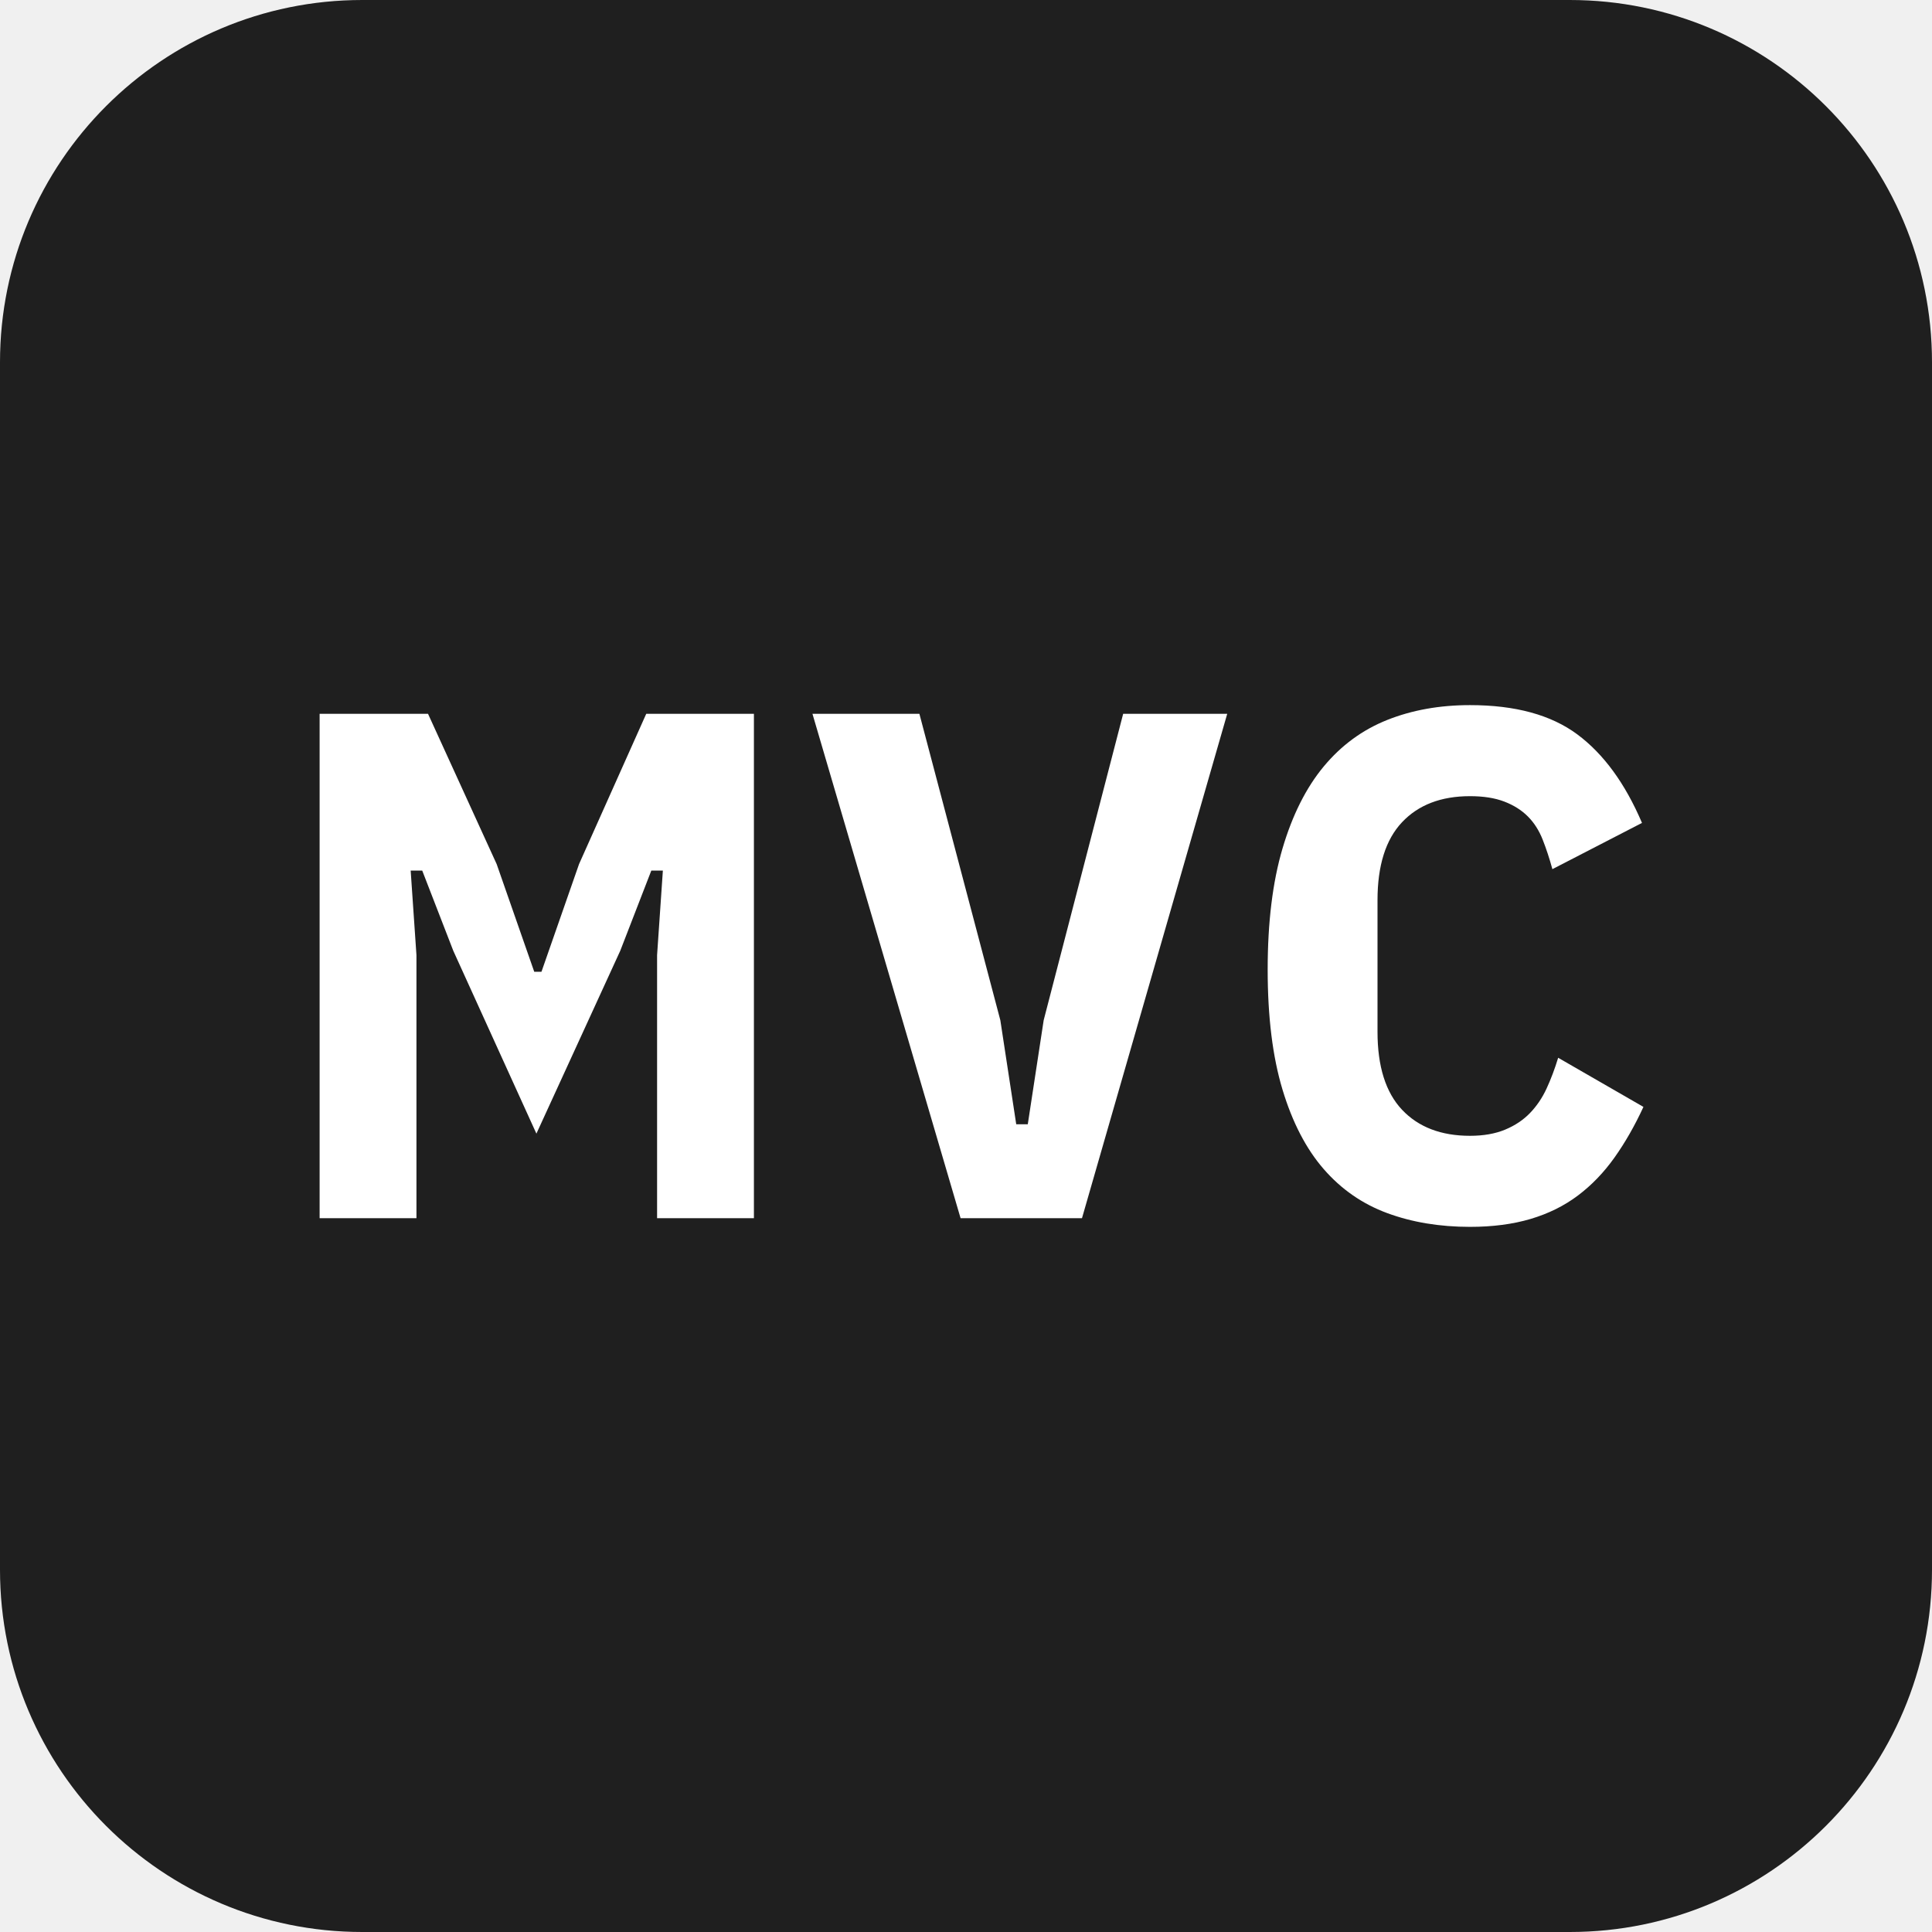
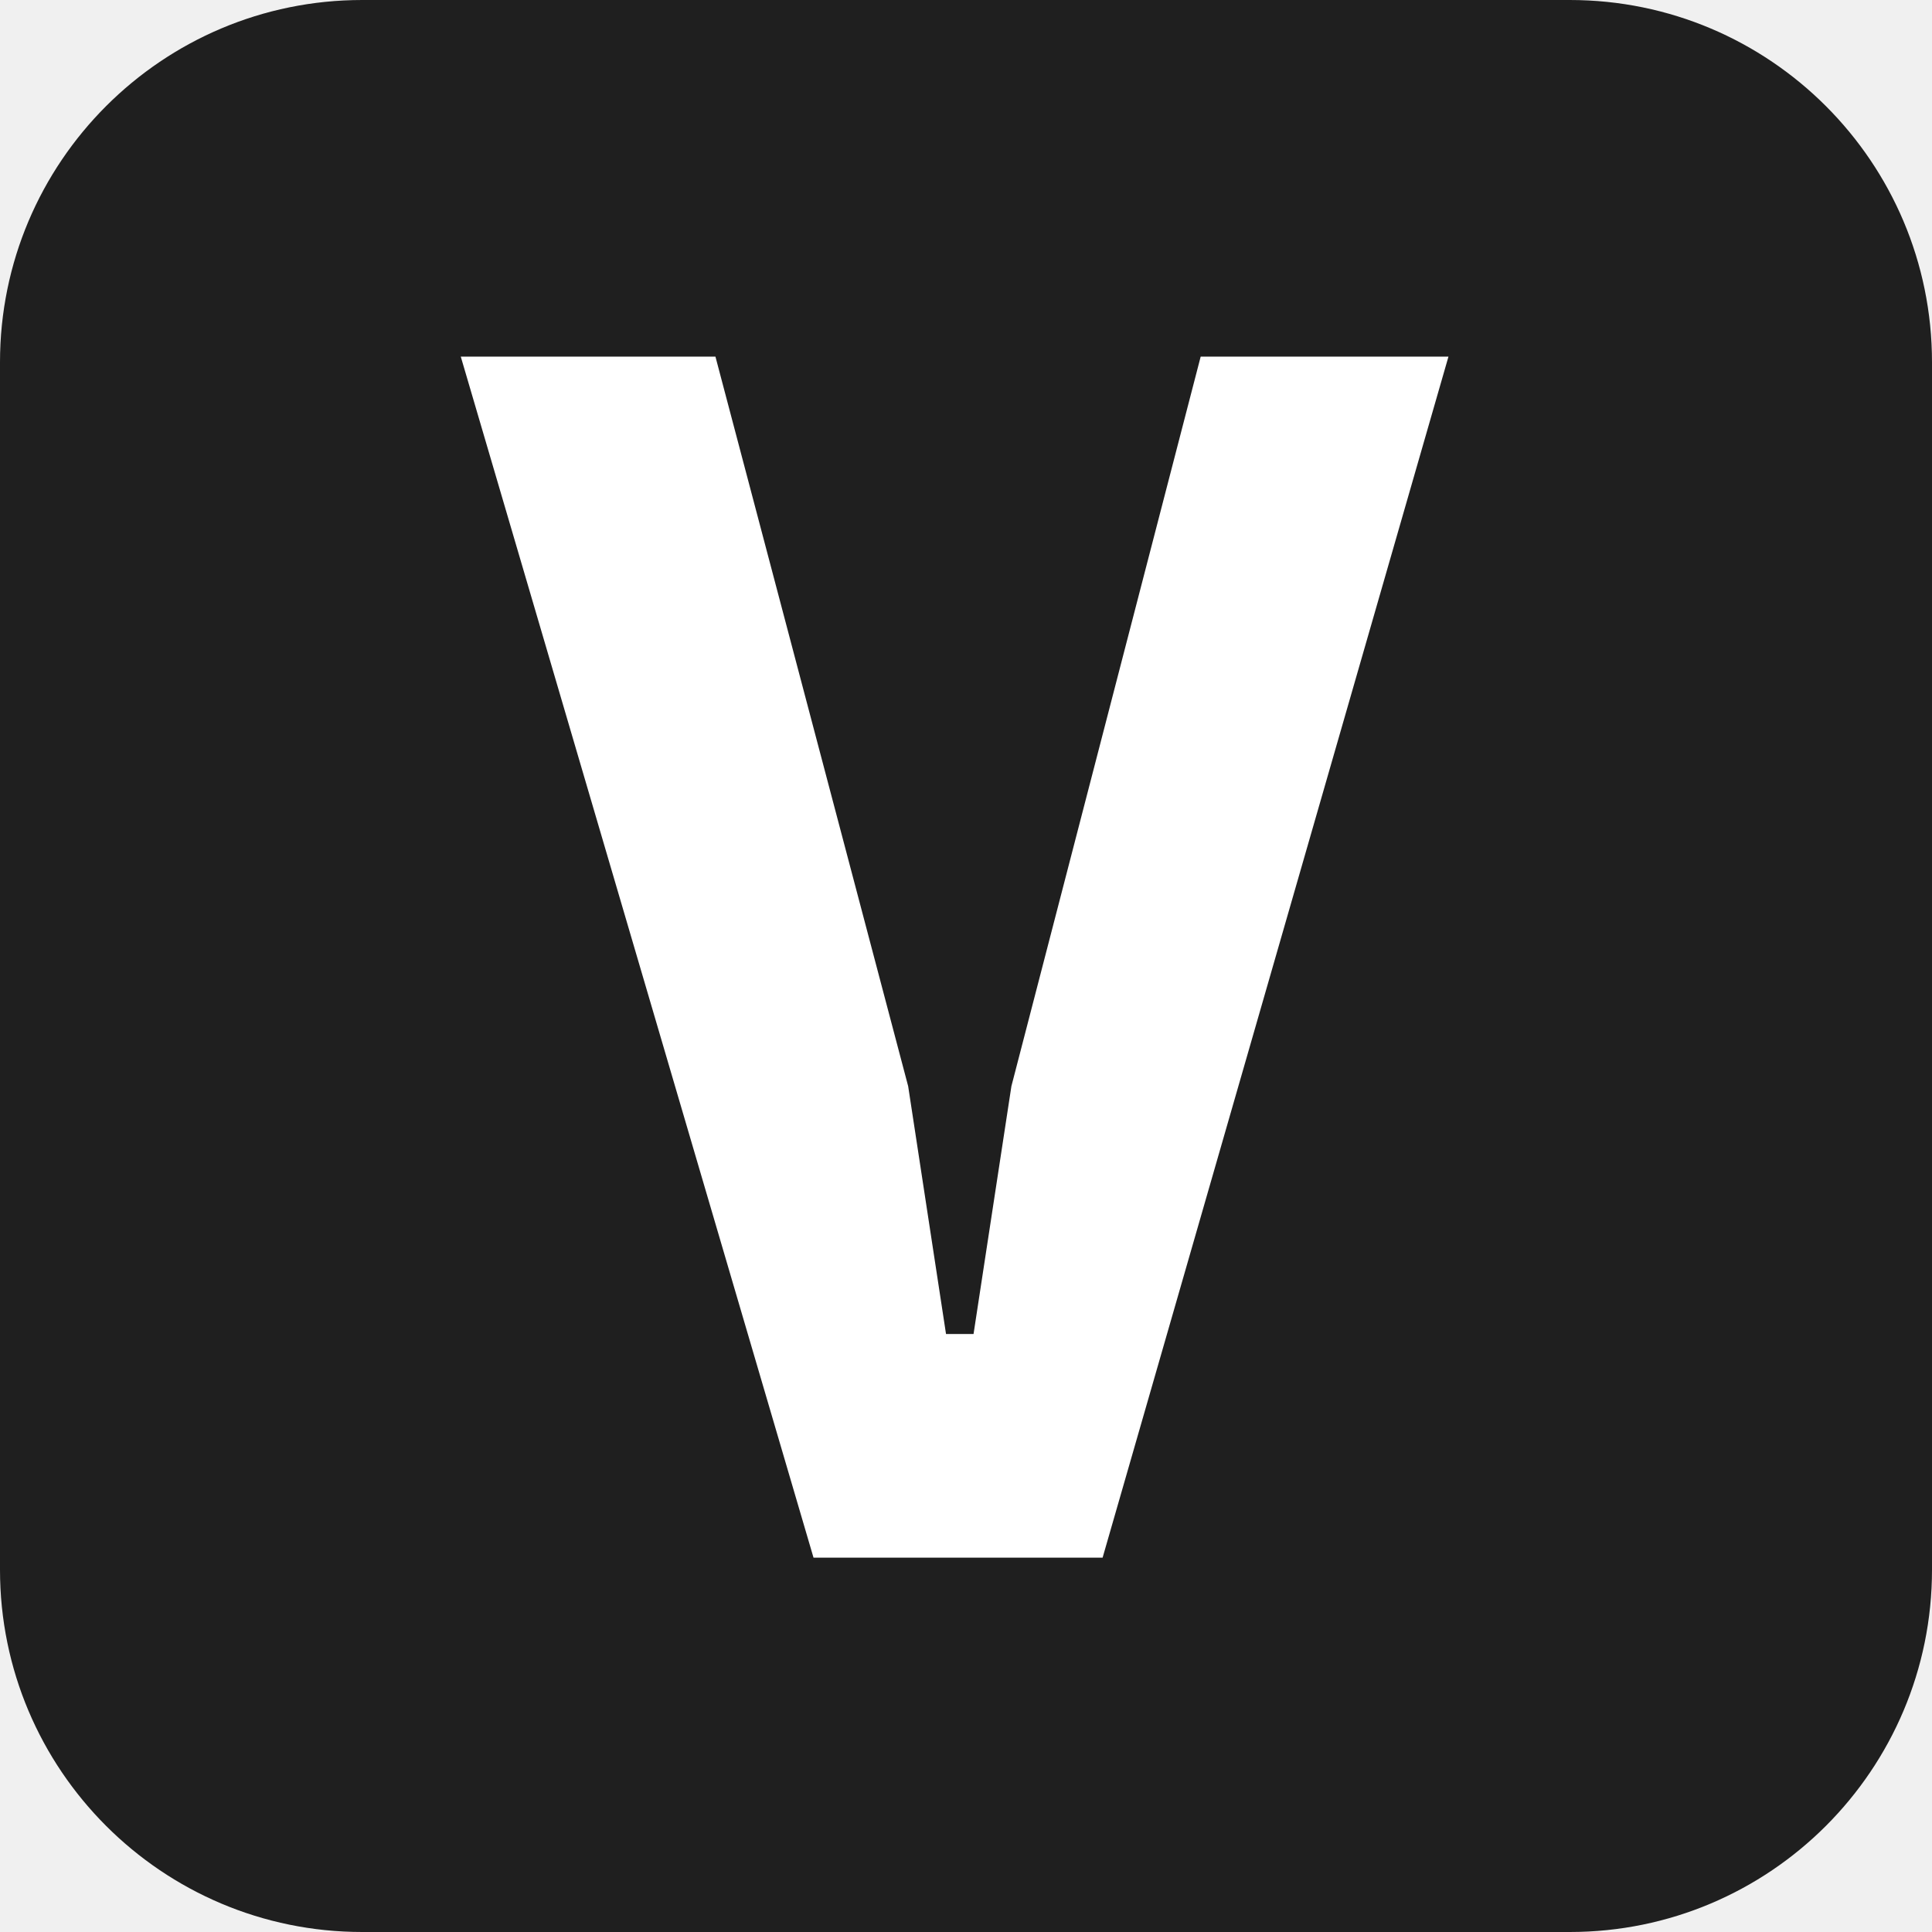
<svg xmlns="http://www.w3.org/2000/svg" width="32" height="32" viewBox="0 0 32 32">
  <rect width="32" height="32" rx="6" fill="#1f1f1f" />
-   <path transform="translate(4.480 20.177) scale(0.011969 -0.011969)" d="M535 364 543 481H527L484 370L368 117L253 370L210 481H194L202 364V0H68V698H218L313 490L365 341H375L427 490L520 698H669V0H535Z" fill="#fff" />
-   <path transform="translate(13.313 20.177) scale(0.011969 -0.011969)" d="M217 0 12 698H160L272 274L294 130H310L332 274L442 698H586L385 0Z" fill="#fff" />
-   <path transform="translate(20.470 20.177) scale(0.011969 -0.011969)" d="M324 -12Q261 -12 209.5 7.0Q158 26 121.5 68.0Q85 110 64.5 178.0Q44 246 44 344Q44 442 64.5 511.5Q85 581 121.5 625.0Q158 669 209.5 689.5Q261 710 324 710Q418 710 472.5 669.5Q527 629 562 547L438 483Q432 505 424.5 524.0Q417 543 404.0 556.0Q391 569 371.5 576.5Q352 584 324 584Q264 584 230.0 548.0Q196 512 196 440V258Q196 186 230.0 150.0Q264 114 324 114Q352 114 372.5 122.5Q393 131 407.0 145.5Q421 160 430.0 179.5Q439 199 446 222L564 154Q546 115 524.0 84.0Q502 53 473.5 31.5Q445 10 408.0 -1.0Q371 -12 324 -12Z" fill="#fff" />
+   <path transform="translate(7.290 25.800) scale(0.0285 -0.0285)" d="M217 0 12 698H160L272 274L294 130H310L332 274L442 698H586L385 0Z" fill="#fff" />
</svg>
